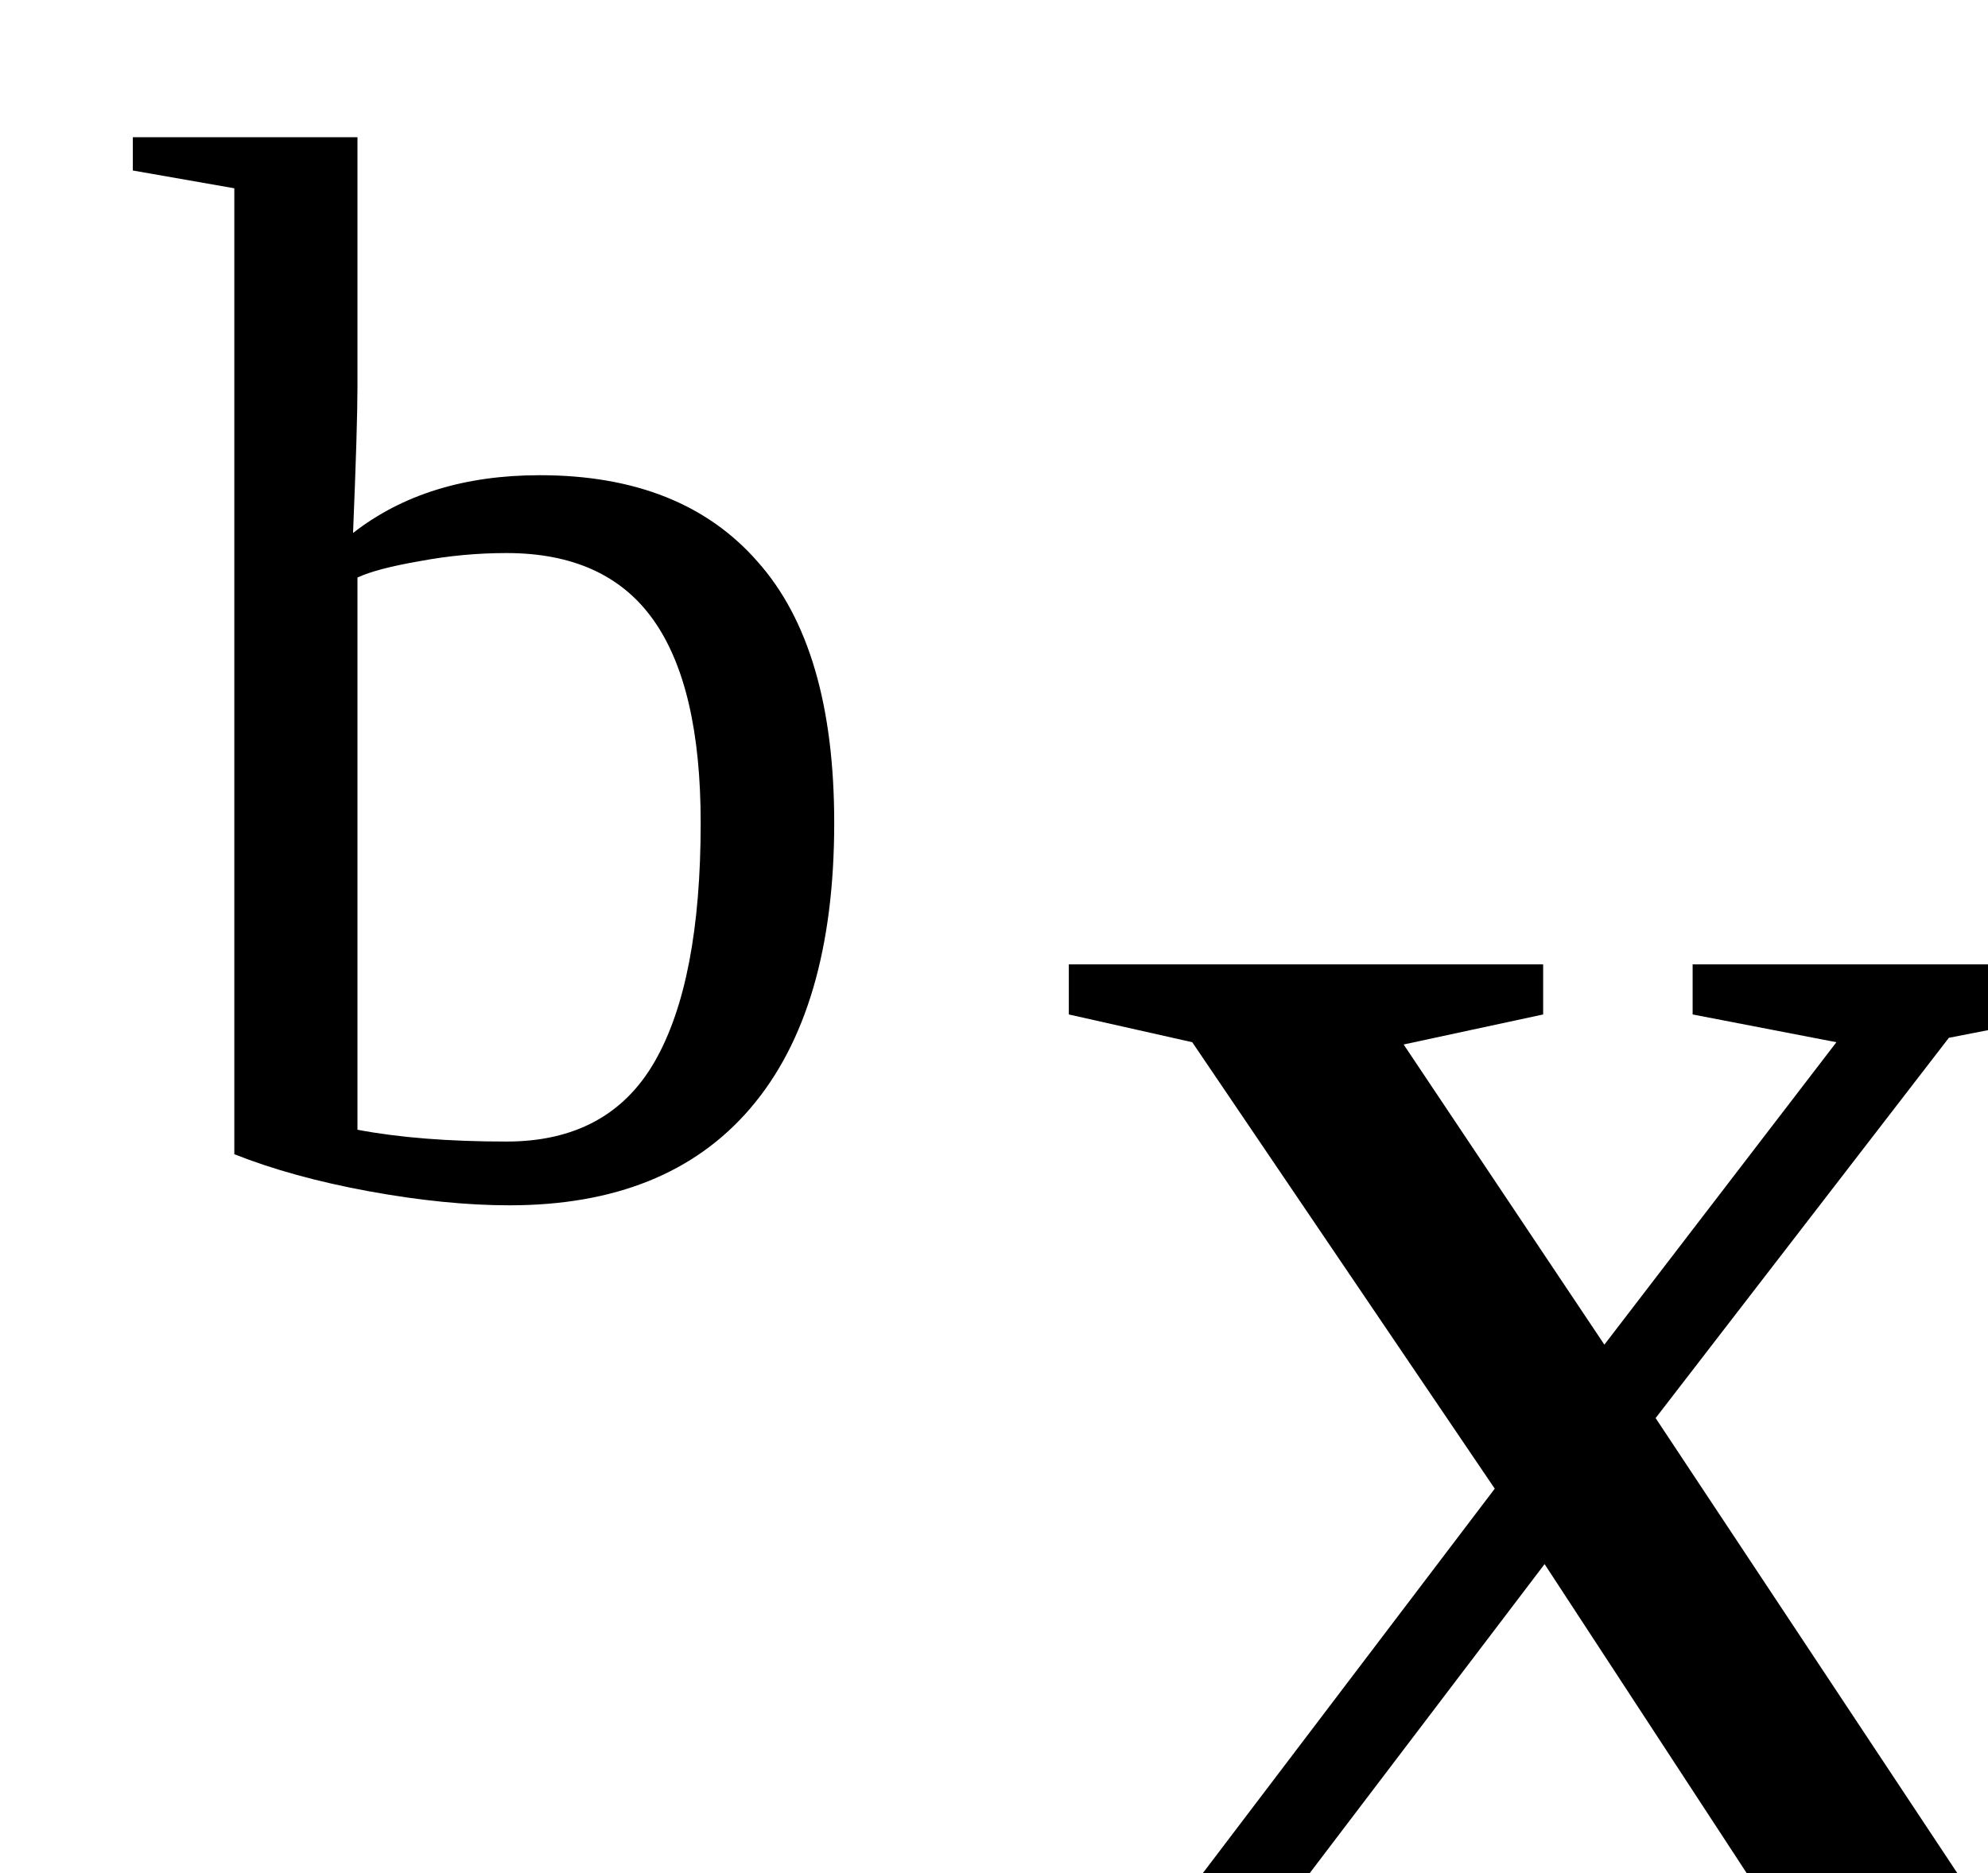
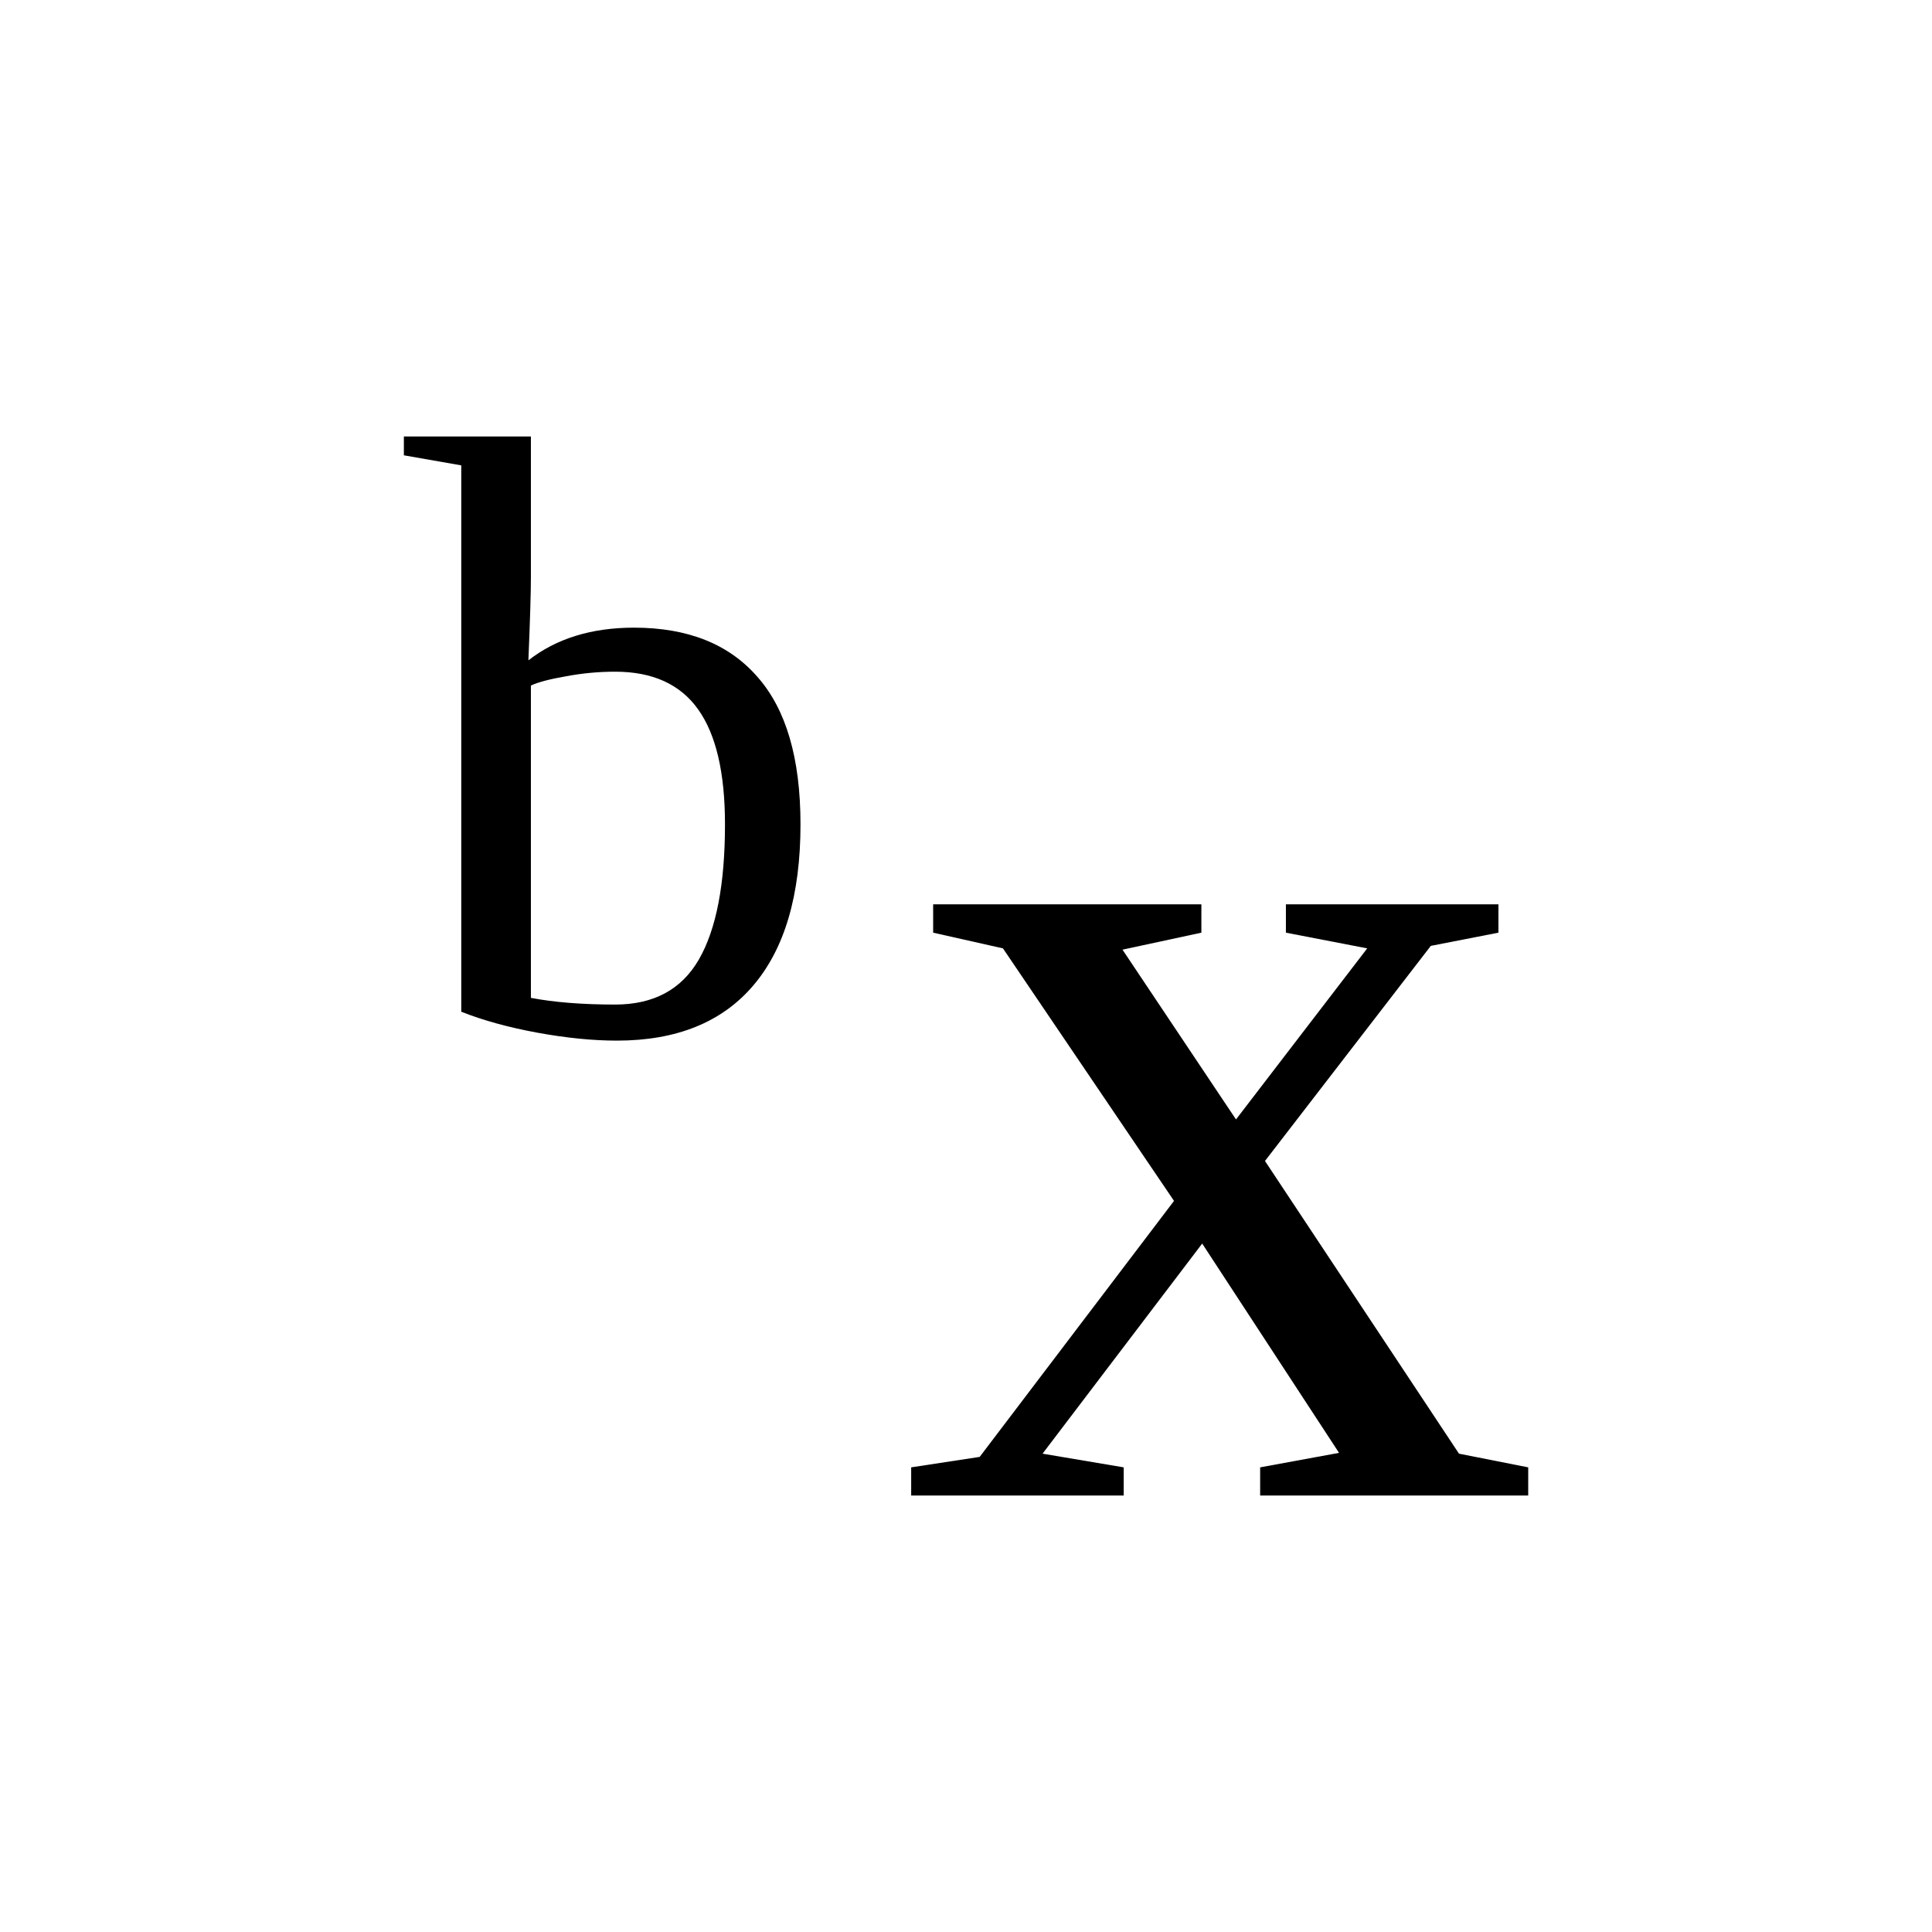
- <svg xmlns="http://www.w3.org/2000/svg" version="1.1">
-   <path d="M 4.922,5.782 Q 4.922,4.823 4.589,4.355 4.256,3.886 3.558,3.886 3.25,3.886 2.948,3.943 2.646,3.995 2.511,4.058 V 7.938 Q 2.948,8.021 3.558,8.021 4.276,8.021 4.599,7.459 4.922,6.896 4.922,5.782 Z M 1.646,1.323 0.933,1.198 V 0.964 H 2.511 V 2.714 Q 2.511,2.995 2.48,3.745 3,3.339 3.792,3.339 4.792,3.339 5.323,3.948 5.86,4.552 5.86,5.782 5.86,7.099 5.271,7.787 4.688,8.469 3.579,8.469 3.131,8.469 2.589,8.37 2.052,8.271 1.646,8.11 Z" />
-   <path d="M 14.9,13.77 V 14.12 H 11.57 V 13.77 L 12.55,13.59 10.85,10.99 8.867,13.6 9.875,13.77 V 14.12 H 7.235 V 13.77 L 8.086,13.64 10.5,10.46 8.375,7.323 7.508,7.128 V 6.776 H 10.84 V 7.128 L 9.86,7.339 11.27,9.448 12.9,7.323 11.89,7.128 V 6.776 H 14.53 V 7.128 L 13.69,7.292 11.63,9.964 14.04,13.6 Z" />
+ <svg xmlns="http://www.w3.org/2000/svg" version="1.1" id="svg66" width="24" height="24">
+   <defs id="defs70" />
+   <path d="m 9.006,10.24 q 0,-0.959 -0.333,-1.427 -0.333,-0.469 -1.031,-0.469 -0.308,0 -0.61,0.057 -0.302,0.052 -0.437,0.115 v 3.88 q 0.437,0.083 1.047,0.083 0.718,0 1.041,-0.562 0.323,-0.563 0.323,-1.677 z m -3.276,-4.459 -0.713,-0.125 v -0.234 h 1.578 v 1.75 q 0,0.281 -0.031,1.031 0.52,-0.406 1.312,-0.406 1,0 1.531,0.609 0.537,0.604 0.537,1.834 0,1.317 -0.589,2.005 -0.583,0.682 -1.692,0.682 -0.448,0 -0.99,-0.099 -0.537,-0.099 -0.943,-0.26 z" id="path62" />
+   <path d="m 18.984,18.228 v 0.35 h -3.33 v -0.35 l 0.98,-0.18 -1.7,-2.6 -1.983,2.61 1.008,0.17 v 0.35 h -2.64 v -0.35 l 0.851,-0.13 2.414,-3.18 -2.125,-3.137 -0.867,-0.195 v -0.352 h 3.332 v 0.352 l -0.98,0.211 1.41,2.109 1.63,-2.125 -1.01,-0.195 v -0.352 h 2.64 v 0.352 l -0.84,0.164 -2.06,2.672 2.41,3.636 z" id="path64" />
</svg>
